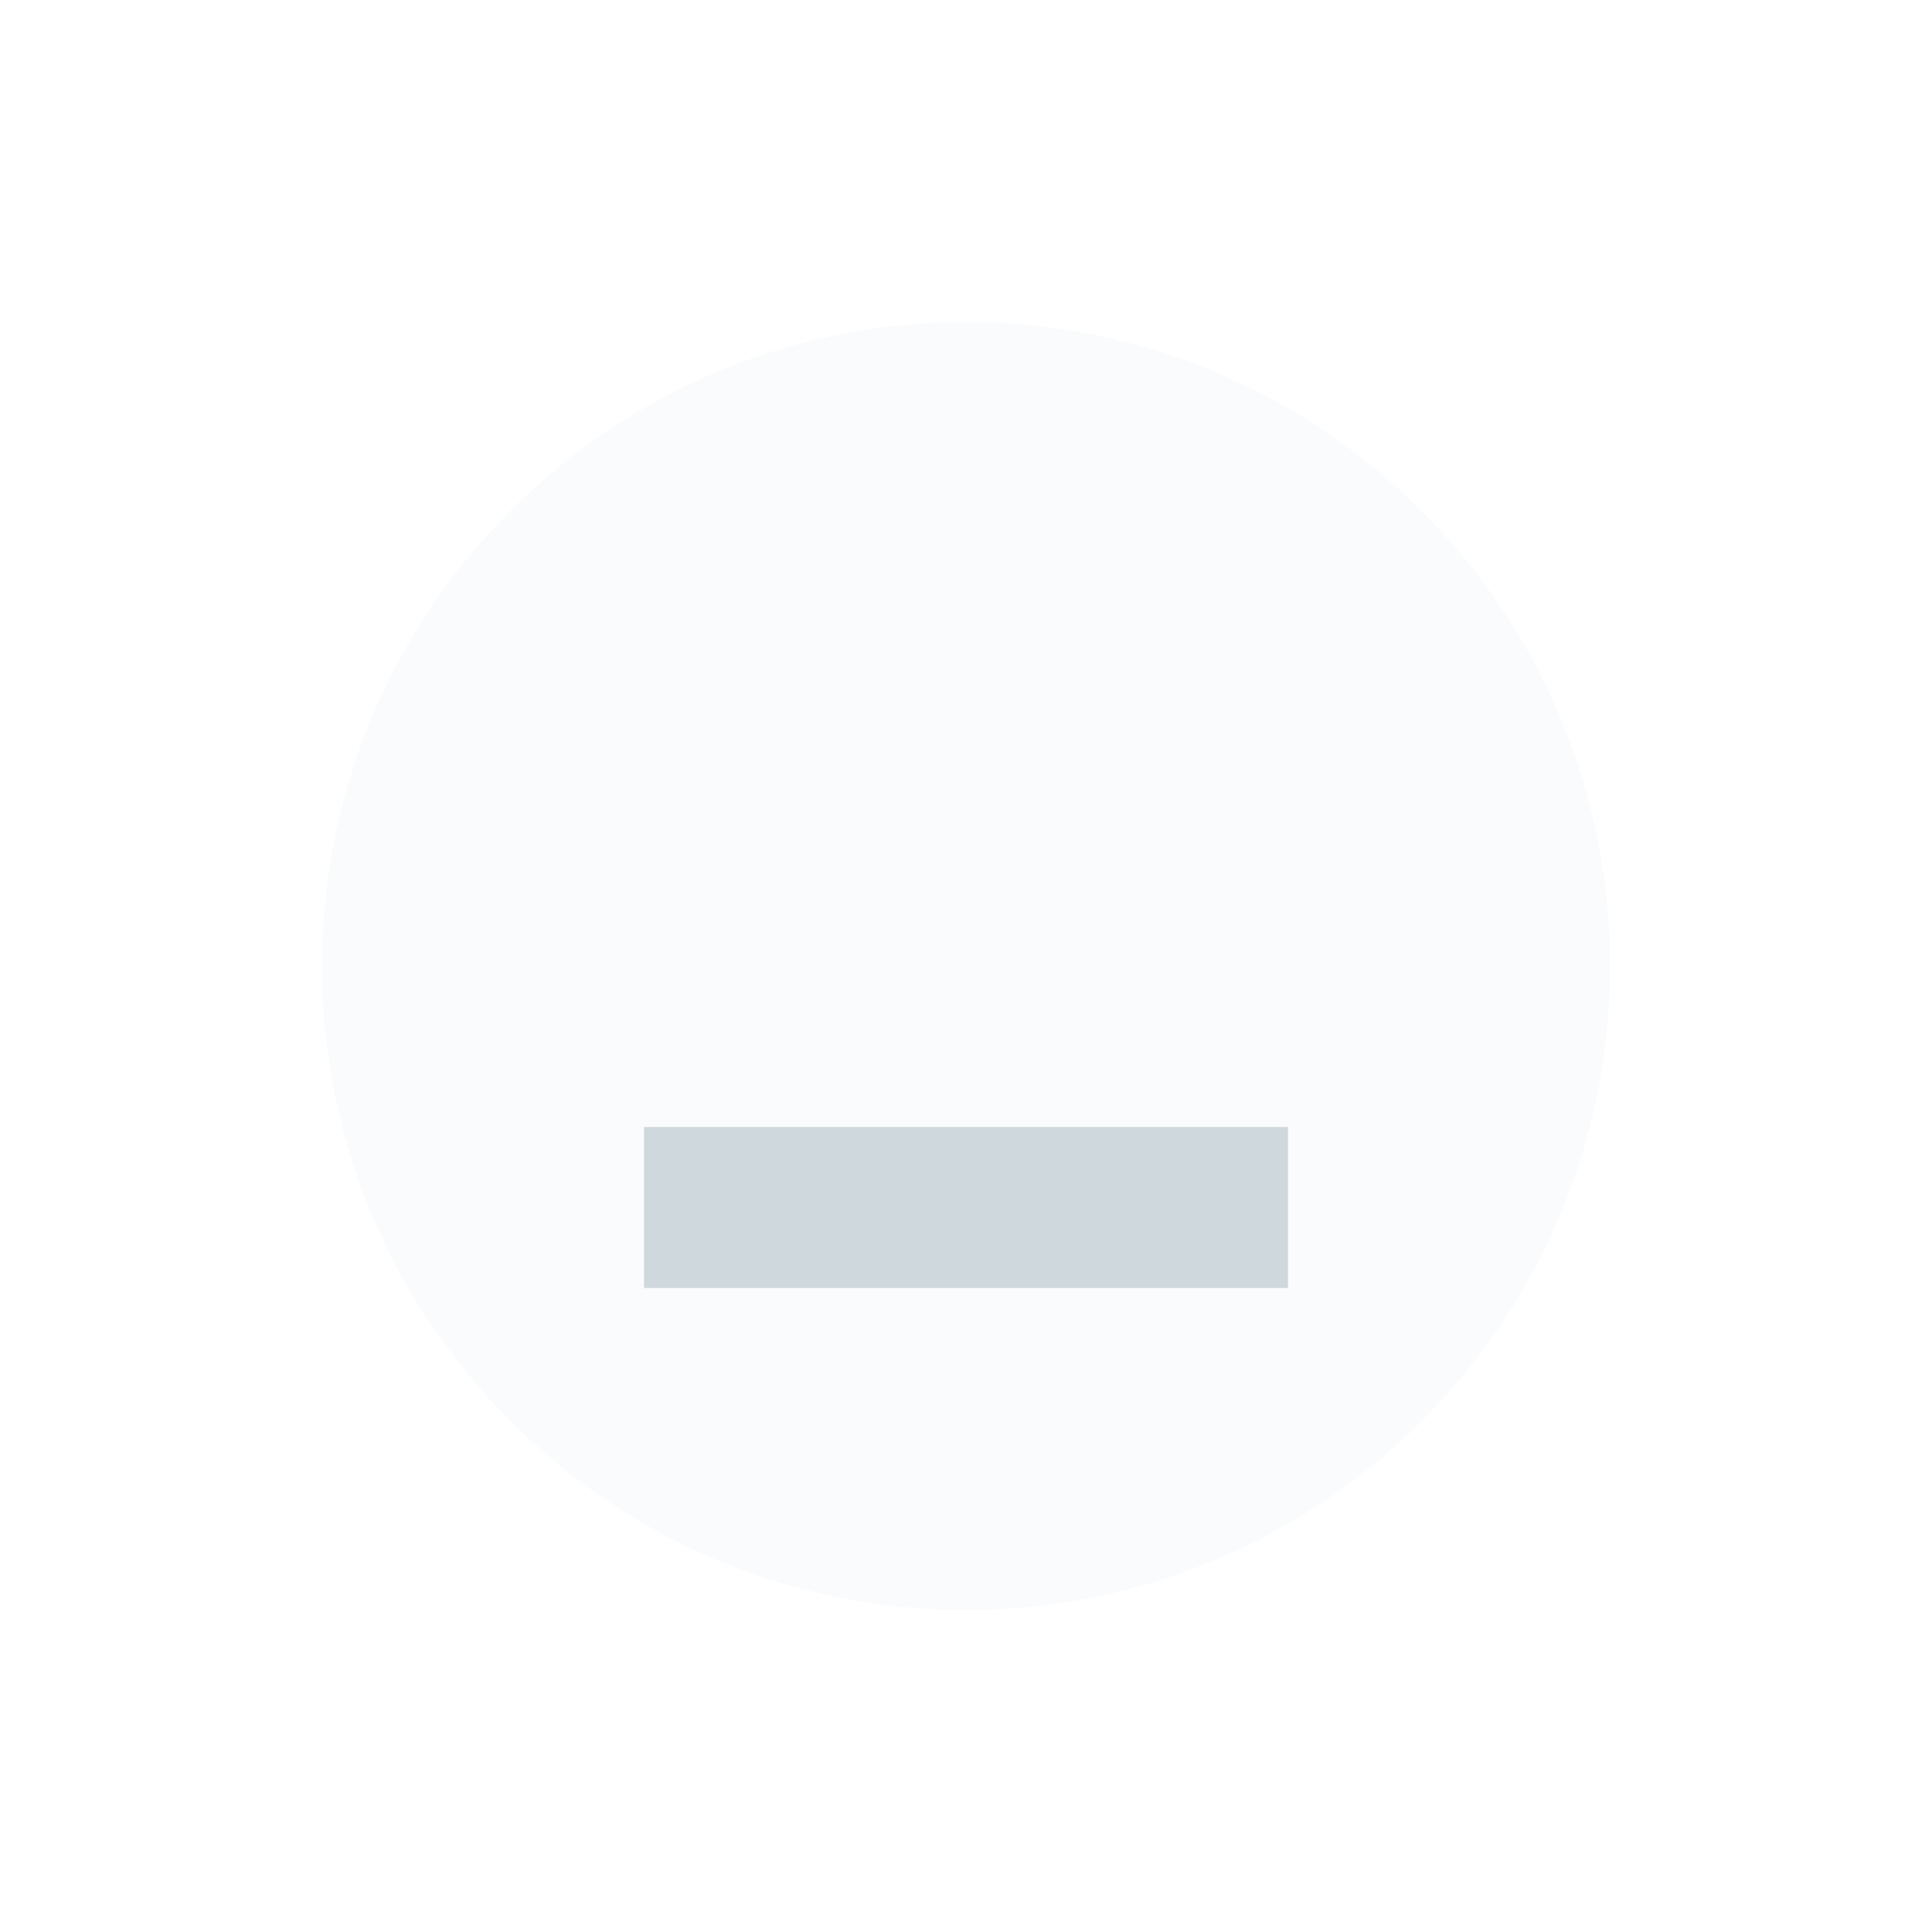
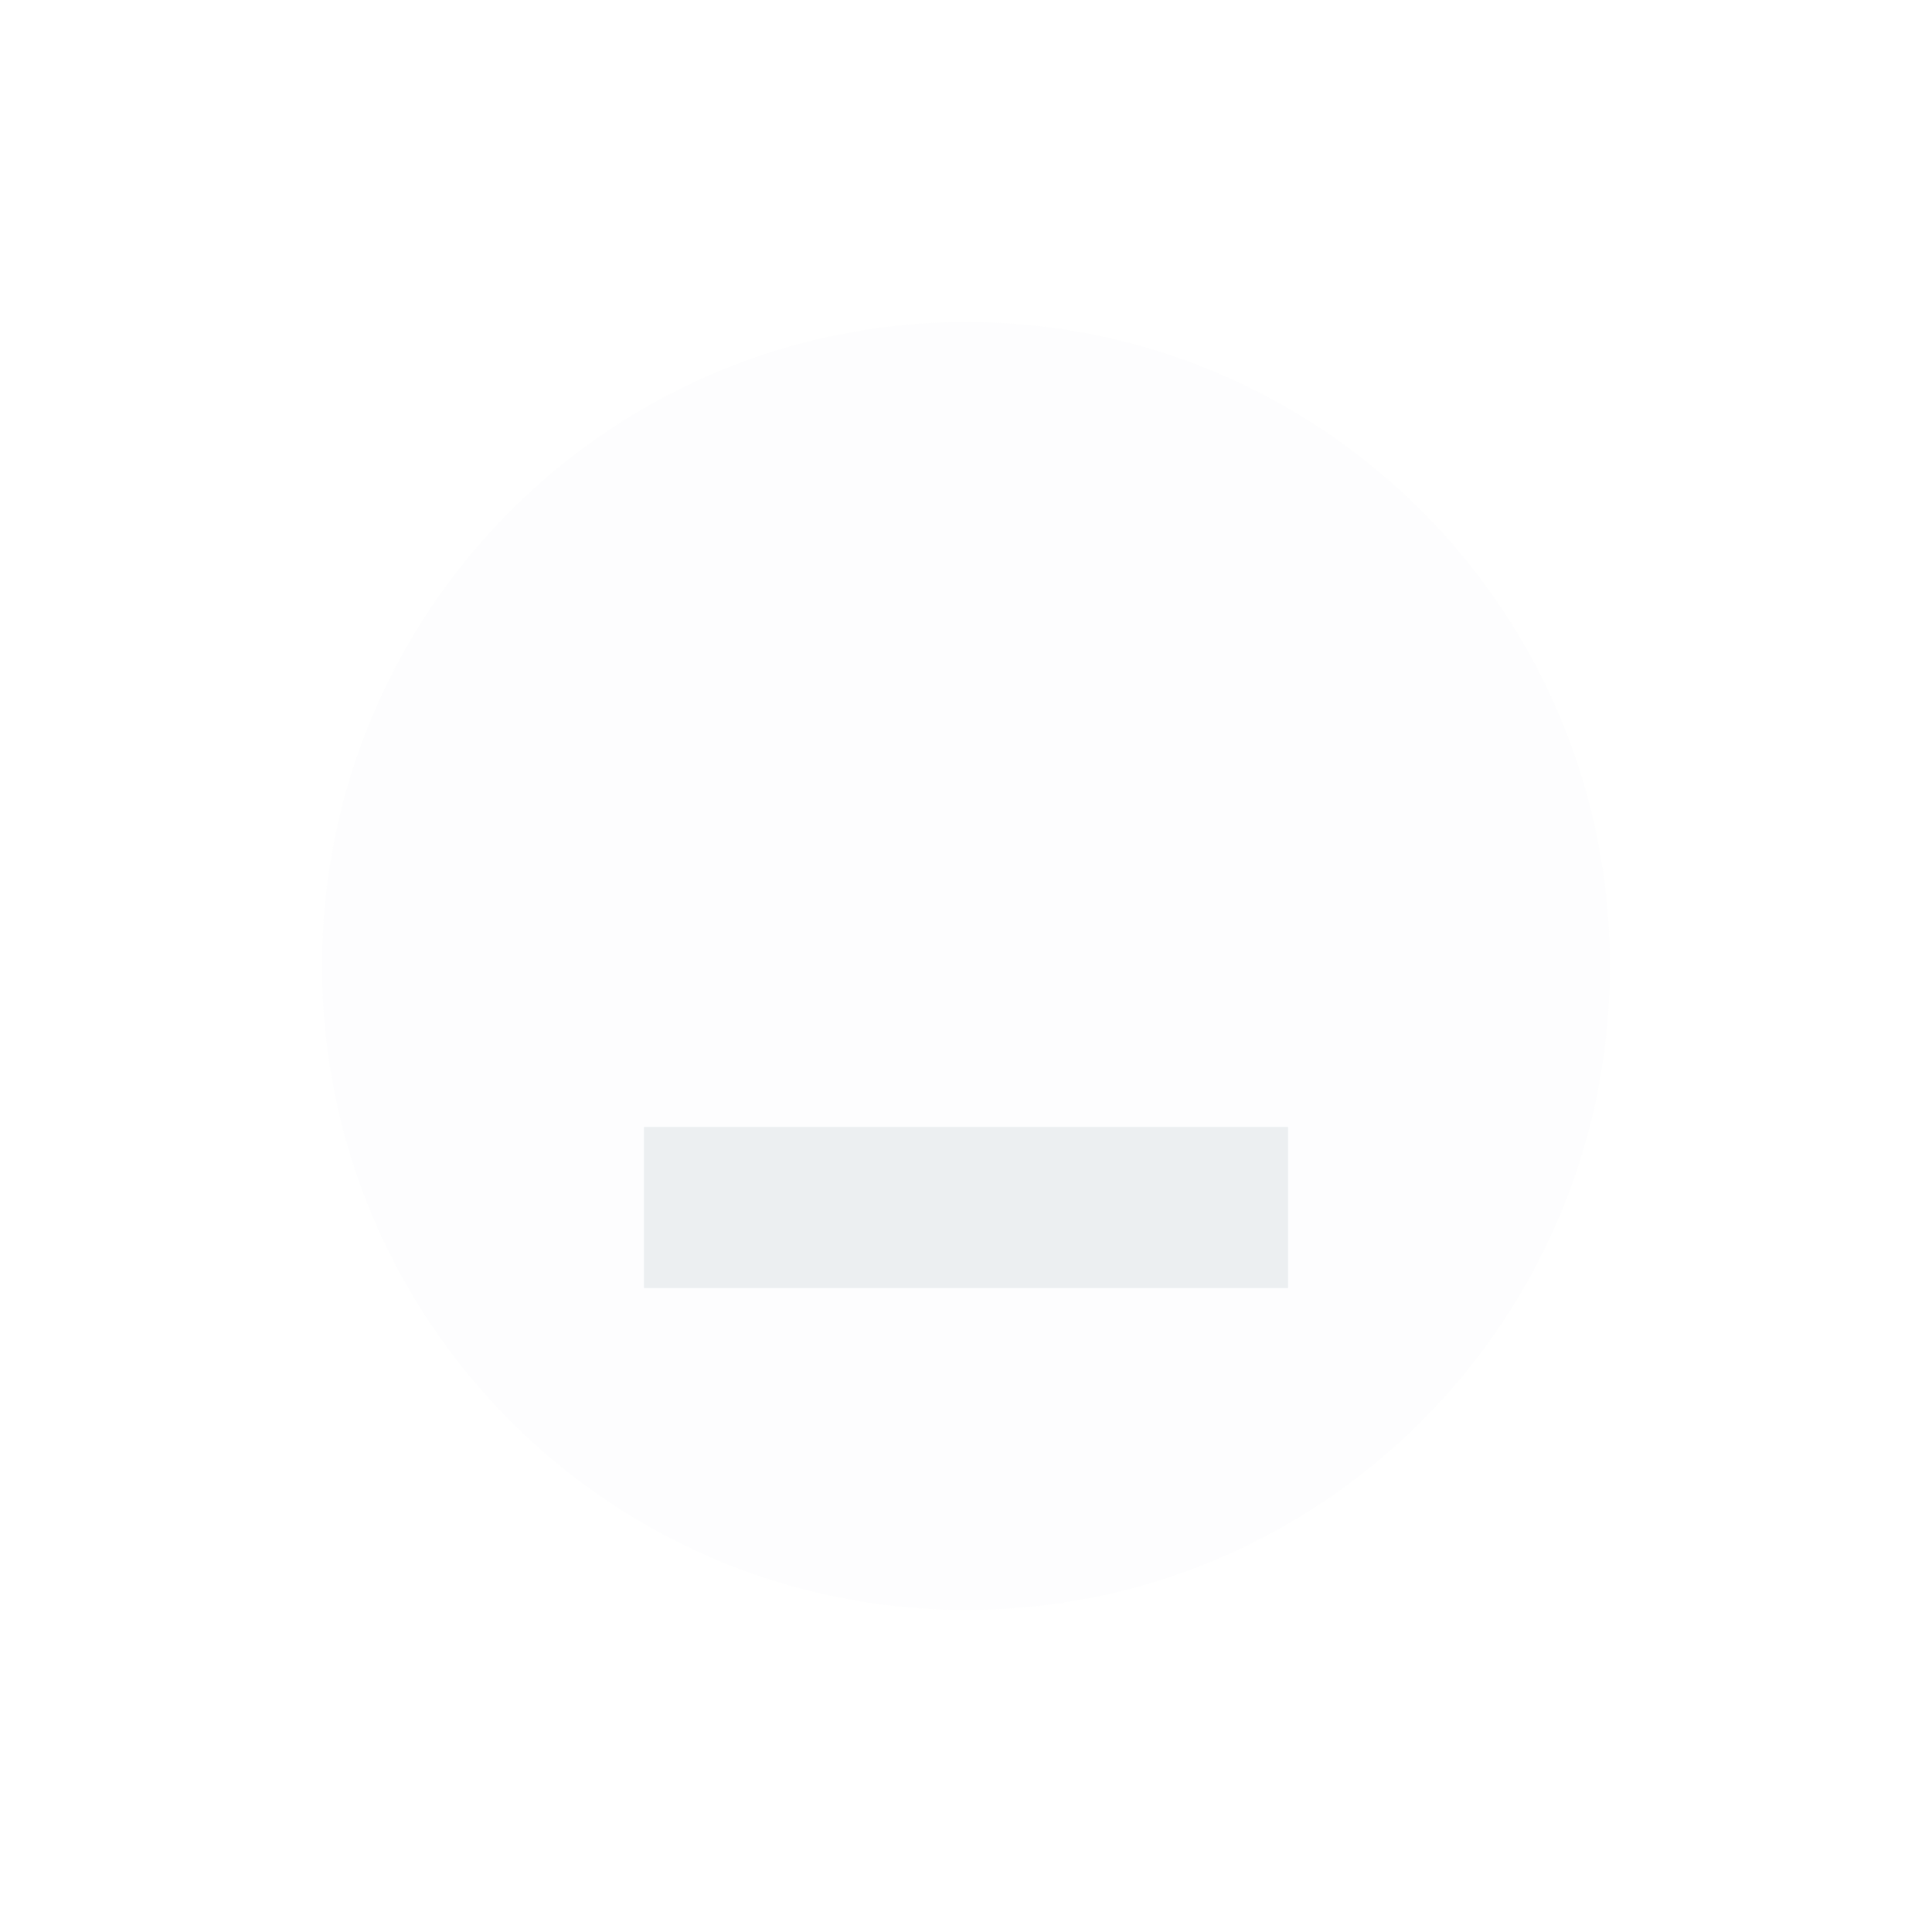
<svg xmlns="http://www.w3.org/2000/svg" version="1.1" x="0px" y="0px" width="24px" height="24px" viewBox="0 0 24 24" xml:space="preserve" id="svg2">
  <defs id="defs8" />
-   <circle style="opacity:0.1;fill:#cfd8dc;fill-opacity:1;fill-rule:nonzero;stroke:none;stroke-width:0;stroke-linecap:square;stroke-linejoin:round;stroke-miterlimit:4;stroke-dasharray:none;stroke-dashoffset:478.437;stroke-opacity:0.4" id="path4202" cx="12" cy="12" r="8" />
-   <rect style="opacity:1;fill:#cfd8dc;fill-opacity:1;fill-rule:evenodd;stroke:none;stroke-width:2.745;stroke-linecap:butt;stroke-linejoin:miter;stroke-miterlimit:4;stroke-dasharray:none;stroke-dashoffset:478.437;stroke-opacity:1" id="rect4853" width="8" height="2" x="8" y="14" />
+   <circle style="opacity:0.1;fill:#eceff1;fill-opacity:1;fill-rule:nonzero;stroke:none;stroke-width:0;stroke-linecap:square;stroke-linejoin:round;stroke-miterlimit:4;stroke-dasharray:none;stroke-dashoffset:478.437;stroke-opacity:0.4" id="path4202" cx="12" cy="12" r="8" />
+   <rect style="opacity:1;fill:#eceff1;fill-opacity:1;fill-rule:evenodd;stroke:none;stroke-width:2.745;stroke-linecap:butt;stroke-linejoin:miter;stroke-miterlimit:4;stroke-dasharray:none;stroke-dashoffset:478.437;stroke-opacity:1" id="rect4853" width="8" height="2" x="8" y="14" />
</svg>
